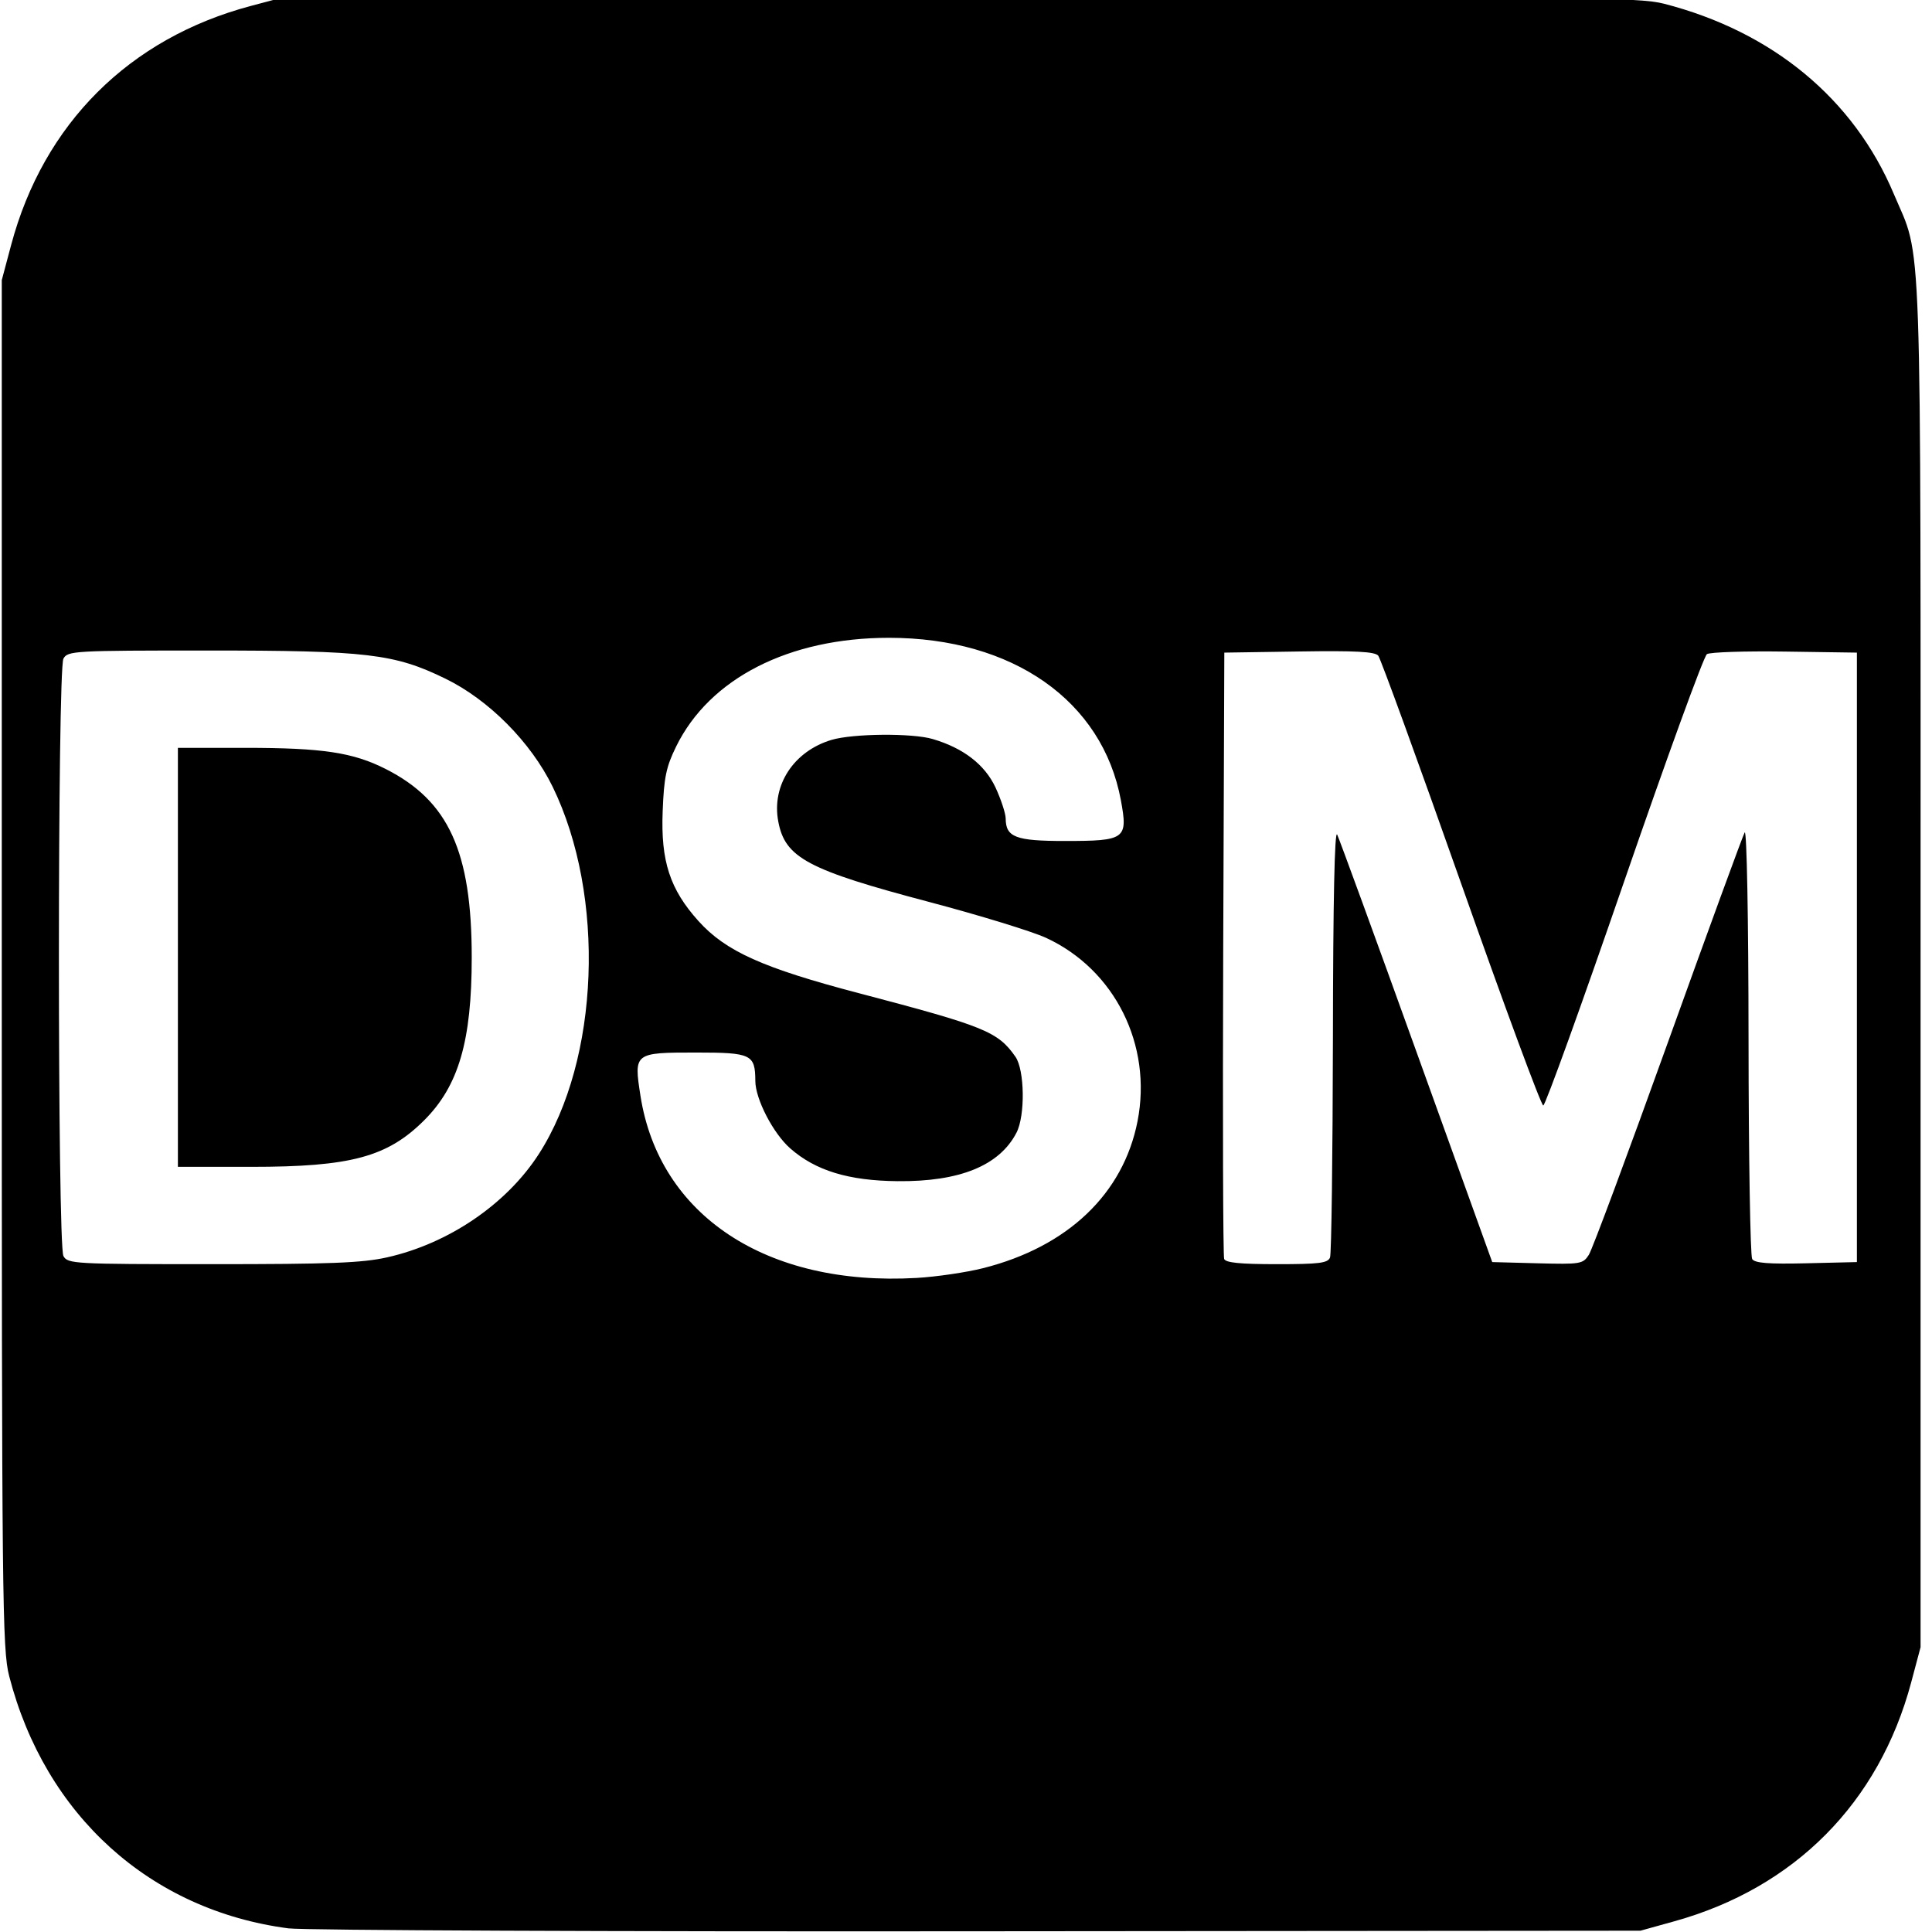
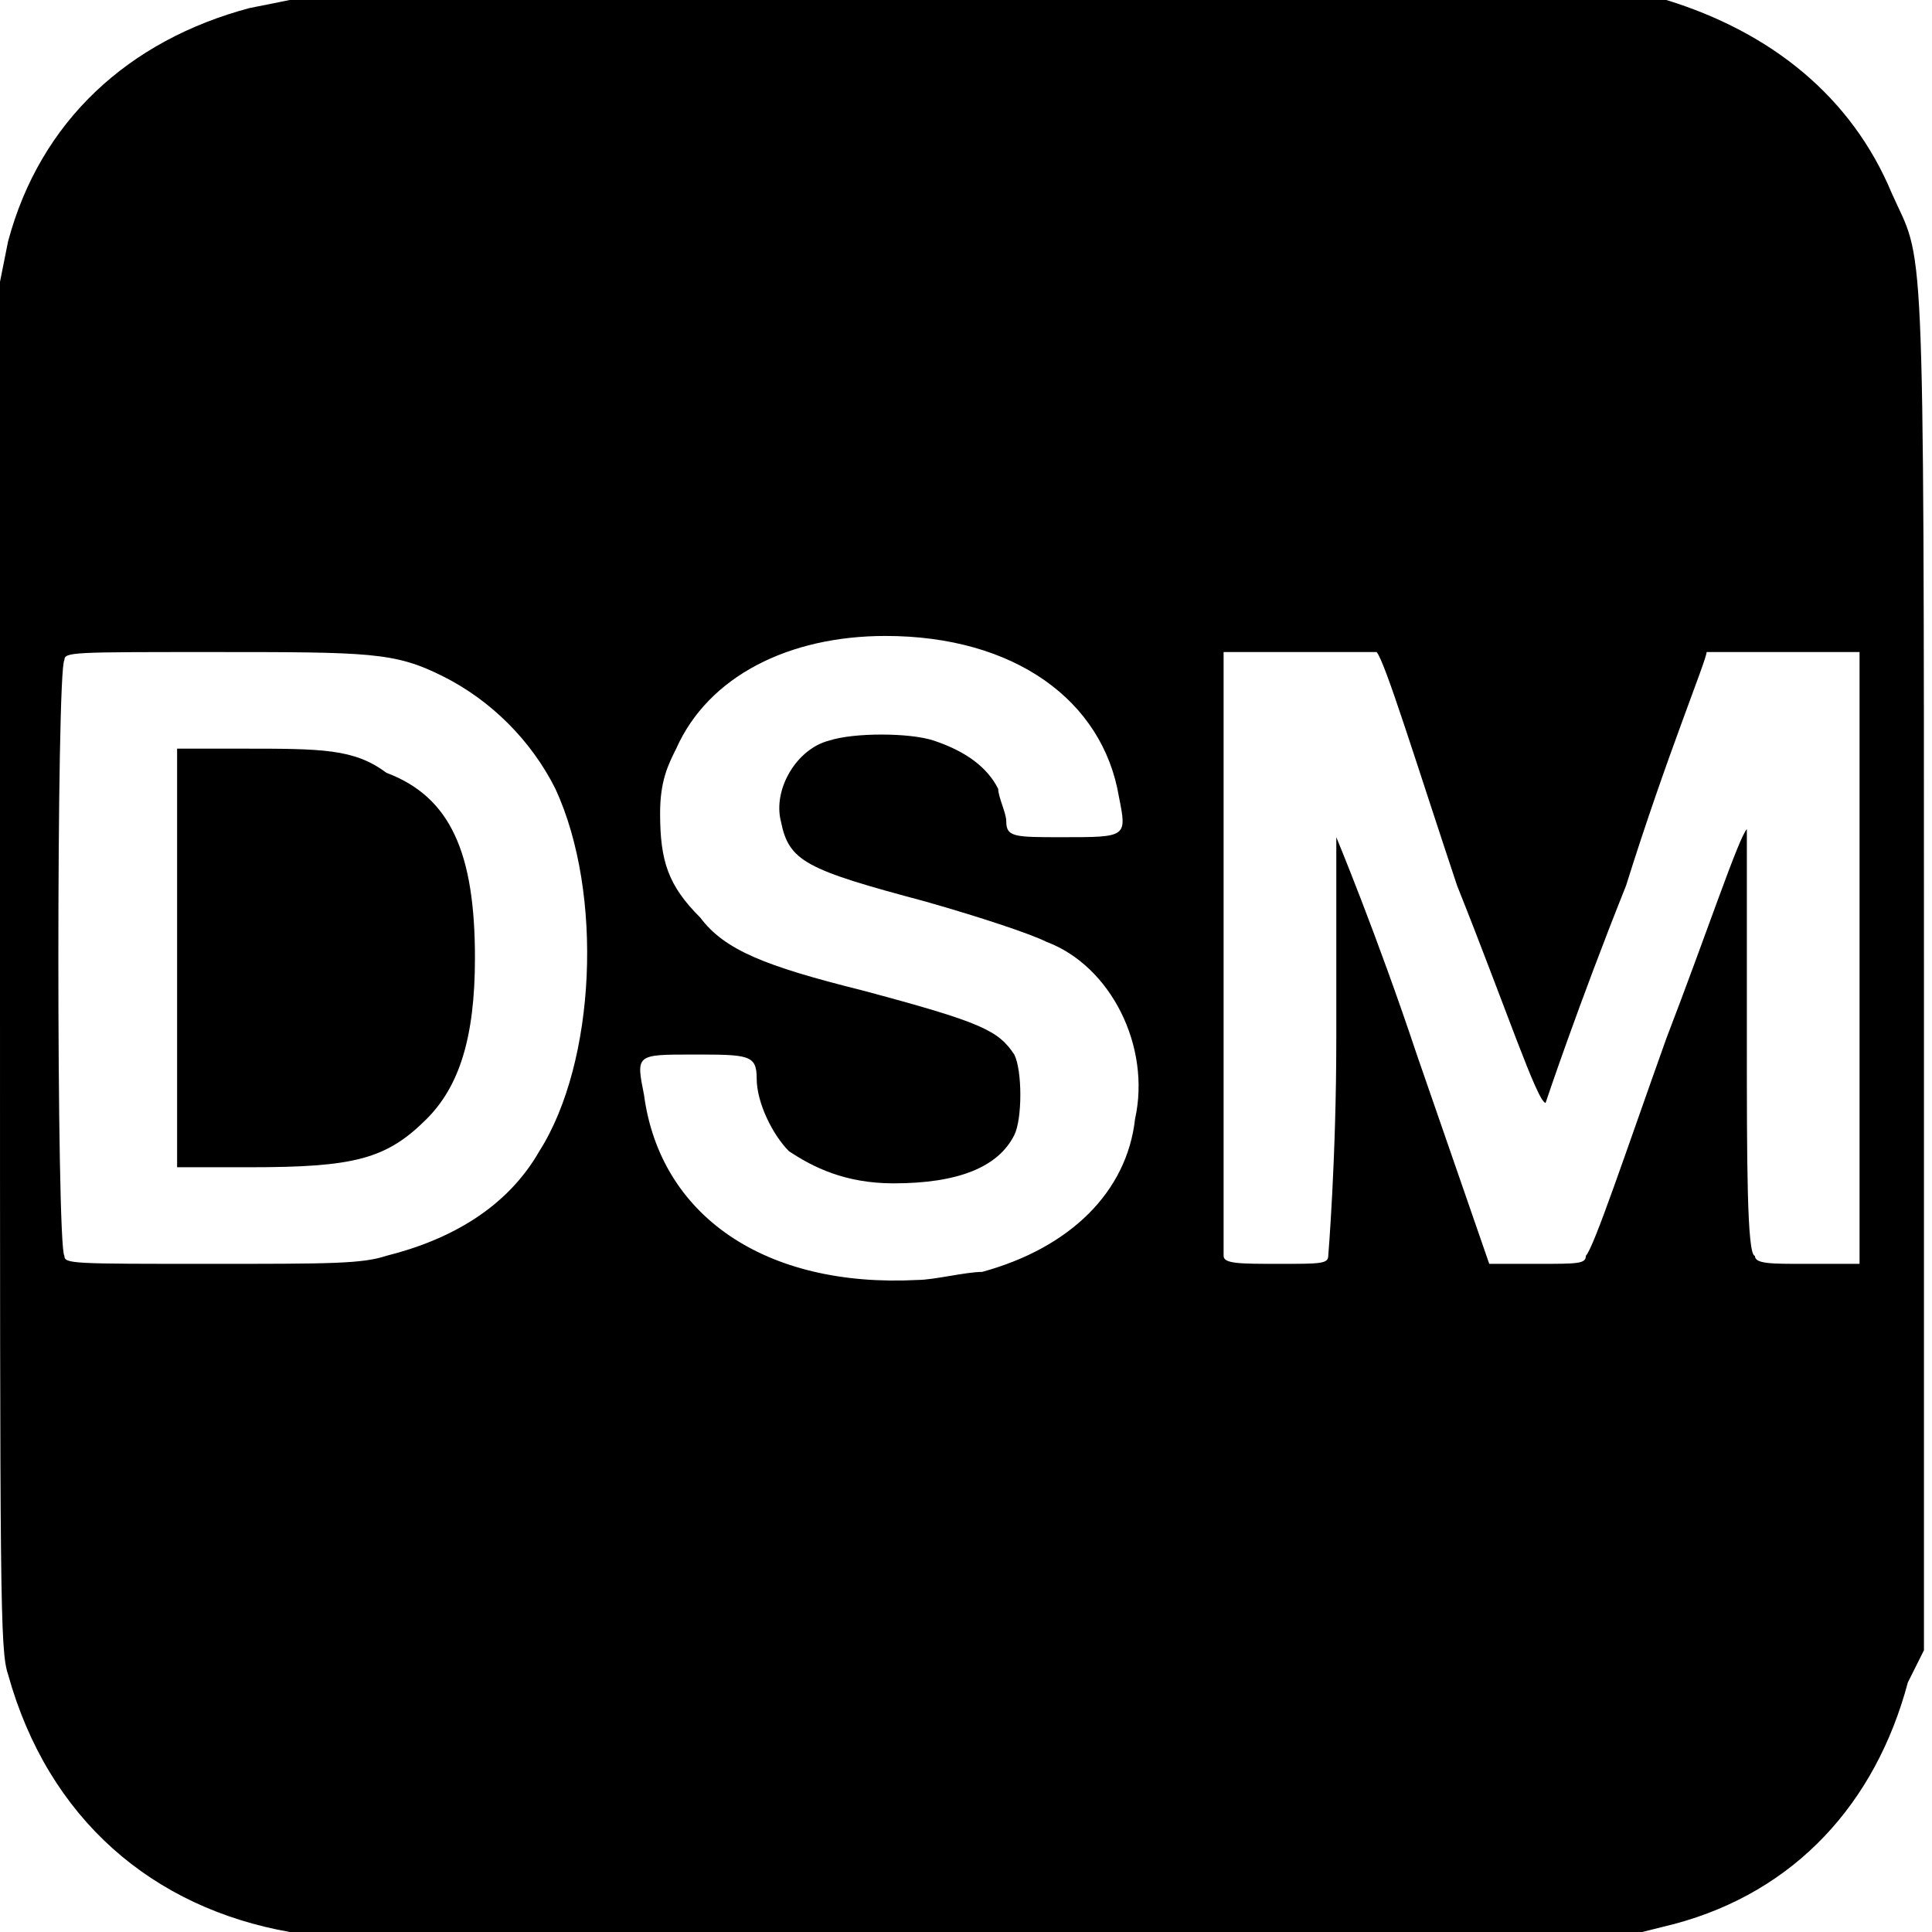
- <svg xmlns="http://www.w3.org/2000/svg" width="24" height="24" viewBox="0 0 24 24">
-   <path fill="currentColor" d="M3.584 23.955C1.865 23.73.56 22.55.114 20.821.028 20.486.022 19.894.022 11.971V3.48L.139 3.041C.541 1.537 1.606.475 3.115.074L3.555-.043H11.94C19.639-.043 20.353-.035 20.67.046 22.019.393 23.027 1.227 23.525 2.408 23.882 3.255 23.858 2.574 23.858 11.971V20.462L23.741 20.901C23.341 22.396 22.293 23.452 20.799 23.867L20.378 23.984 12.151 23.991C7.627 23.996 3.772 23.979 3.585 23.955ZM12.211 15.754C13.263 15.489 13.954 14.831 14.131 13.928 14.316 12.981 13.849 12.045 12.994 11.65 12.82 11.57 12.168 11.37 11.544 11.205 10.034 10.806 9.752 10.656 9.668 10.205 9.583 9.755 9.859 9.332 10.33 9.191 10.596 9.112 11.334 9.105 11.588 9.181 11.968 9.293 12.233 9.498 12.366 9.781 12.435 9.93 12.492 10.104 12.493 10.167 12.494 10.4 12.616 10.447 13.225 10.447 13.982 10.447 14.013 10.424 13.924 9.941 13.695 8.705 12.579 7.923 11.043 7.923 9.801 7.923 8.815 8.427 8.4 9.272 8.275 9.526 8.248 9.658 8.232 10.077 8.207 10.697 8.322 11.048 8.677 11.442 9.016 11.818 9.477 12.025 10.674 12.339 12.234 12.749 12.396 12.815 12.614 13.127 12.729 13.292 12.737 13.859 12.627 14.071 12.415 14.48 11.922 14.681 11.149 14.673 10.54 14.667 10.132 14.542 9.818 14.267 9.606 14.082 9.383 13.652 9.383 13.427 9.381 13.098 9.335 13.075 8.648 13.075 7.876 13.075 7.873 13.078 7.956 13.612 8.188 15.1 9.524 15.982 11.386 15.875 11.632 15.861 12.004 15.806 12.211 15.754ZM4.81 15.619C5.575 15.447 6.294 14.957 6.694 14.335 7.449 13.162 7.525 11.127 6.865 9.773 6.594 9.219 6.072 8.693 5.532 8.43 4.899 8.121 4.558 8.081 2.577 8.081.916 8.081.841 8.085.788 8.182.713 8.323.713 15.462.788 15.603.841 15.7.917 15.704 2.637 15.704 4.102 15.704 4.5 15.689 4.81 15.619ZM2.21 11.893V9.29H3.044C4.009 9.29 4.385 9.347 4.792 9.553 5.573 9.949 5.86 10.578 5.86 11.893 5.86 12.932 5.697 13.49 5.269 13.917 4.812 14.373 4.356 14.495 3.122 14.495H2.21ZM16.522 15.621C16.54 15.575 16.555 14.351 16.558 12.9 16.56 11.188 16.579 10.3 16.611 10.368 16.639 10.426 17.084 11.644 17.599 13.075L18.537 15.678 19.099 15.693C19.634 15.707 19.664 15.702 19.737 15.588 19.78 15.522 20.222 14.332 20.721 12.944 21.22 11.556 21.648 10.385 21.673 10.341 21.699 10.296 21.72 11.399 21.721 12.918 21.722 14.378 21.743 15.603 21.766 15.64 21.798 15.691 21.971 15.704 22.438 15.693L23.067 15.678V8.107L22.17 8.094C21.677 8.087 21.242 8.101 21.204 8.126 21.165 8.151 20.703 9.422 20.175 10.952 19.648 12.481 19.196 13.733 19.171 13.733 19.145 13.733 18.686 12.491 18.15 10.973 17.614 9.454 17.151 8.182 17.121 8.145 17.08 8.095 16.84 8.082 16.138 8.093L15.209 8.107 15.195 11.84C15.188 13.893 15.193 15.603 15.207 15.639 15.225 15.686 15.407 15.704 15.861 15.704 16.386 15.704 16.495 15.691 16.522 15.621Z" />
+ <svg xmlns="http://www.w3.org/2000/svg" version="1.2" viewBox="0 0 24 24" width="24" height="24">
+   <style />
+   <path d="m3.6 24c-1.7-0.3-3-1.4-3.5-3.2-0.1-0.3-0.1-0.9-0.1-8.8v-8.5l0.1-0.5c0.4-1.5 1.5-2.5 3-2.9l0.5-0.1h8.3c7.7 0 8.5 0 8.8 0 1.3 0.4 2.3 1.2 2.8 2.4 0.4 0.9 0.4 0.2 0.4 9.6v8.5l-0.2 0.4c-0.4 1.5-1.4 2.6-2.9 3l-0.4 0.1h-8.2c-4.6 0-8.4 0-8.6 0zm8.6-8.2c1.1-0.3 1.8-1 1.9-1.9 0.2-0.9-0.3-1.9-1.1-2.2-0.2-0.1-0.8-0.3-1.5-0.5-1.5-0.4-1.7-0.5-1.8-1-0.1-0.4 0.2-0.9 0.6-1 0.3-0.1 1-0.1 1.3 0q0.6 0.2 0.8 0.6c0 0.1 0.1 0.3 0.1 0.4 0 0.2 0.1 0.2 0.7 0.2 0.8 0 0.8 0 0.7-0.5-0.2-1.2-1.3-2-2.9-2-1.2 0-2.2 0.5-2.6 1.4-0.1 0.2-0.2 0.4-0.2 0.8 0 0.6 0.1 0.9 0.5 1.3 0.3 0.4 0.8 0.6 2 0.9 1.5 0.4 1.7 0.5 1.9 0.8 0.1 0.2 0.1 0.8 0 1q-0.3 0.6-1.5 0.6c-0.6 0-1-0.2-1.3-0.4-0.2-0.2-0.4-0.6-0.4-0.9 0-0.3-0.1-0.3-0.8-0.3-0.7 0-0.7 0-0.6 0.5 0.2 1.5 1.5 2.4 3.4 2.3 0.2 0 0.6-0.1 0.8-0.1zm-7.4-0.2c0.8-0.2 1.5-0.6 1.9-1.3 0.7-1.1 0.8-3.2 0.2-4.5-0.3-0.6-0.8-1.1-1.4-1.4-0.6-0.3-0.9-0.3-2.9-0.3-1.7 0-1.8 0-1.8 0.1-0.1 0.1-0.1 7.3 0 7.4 0 0.1 0.1 0.1 1.8 0.1 1.5 0 1.9 0 2.2-0.1zm-2.6-3.7v-2.6h0.8c1 0 1.4 0 1.8 0.3 0.8 0.3 1.1 1 1.1 2.3 0 1-0.2 1.6-0.6 2-0.5 0.5-0.9 0.6-2.2 0.6h-0.9zm14.3 3.7c0 0 0.1-1.2 0.1-2.7 0-1.7 0-2.6 0-2.5 0 0 0.5 1.2 1 2.7l0.9 2.6h0.6c0.5 0 0.6 0 0.6-0.1 0.1-0.1 0.5-1.3 1-2.7 0.5-1.3 0.9-2.5 1-2.6 0 0 0 1.1 0 2.6 0 1.5 0 2.7 0.1 2.7 0 0.1 0.2 0.1 0.6 0.1h0.7v-7.6h-0.9c-0.5 0-1 0-1 0 0 0.1-0.5 1.3-1 2.9-0.6 1.5-1 2.7-1 2.7-0.1 0-0.5-1.2-1.1-2.7-0.5-1.5-0.9-2.8-1-2.9 0 0-0.3 0-1 0h-0.9v3.7c0 2.1 0 3.8 0 3.8 0 0.1 0.2 0.1 0.7 0.1 0.5 0 0.6 0 0.6-0.1z" />
</svg>
